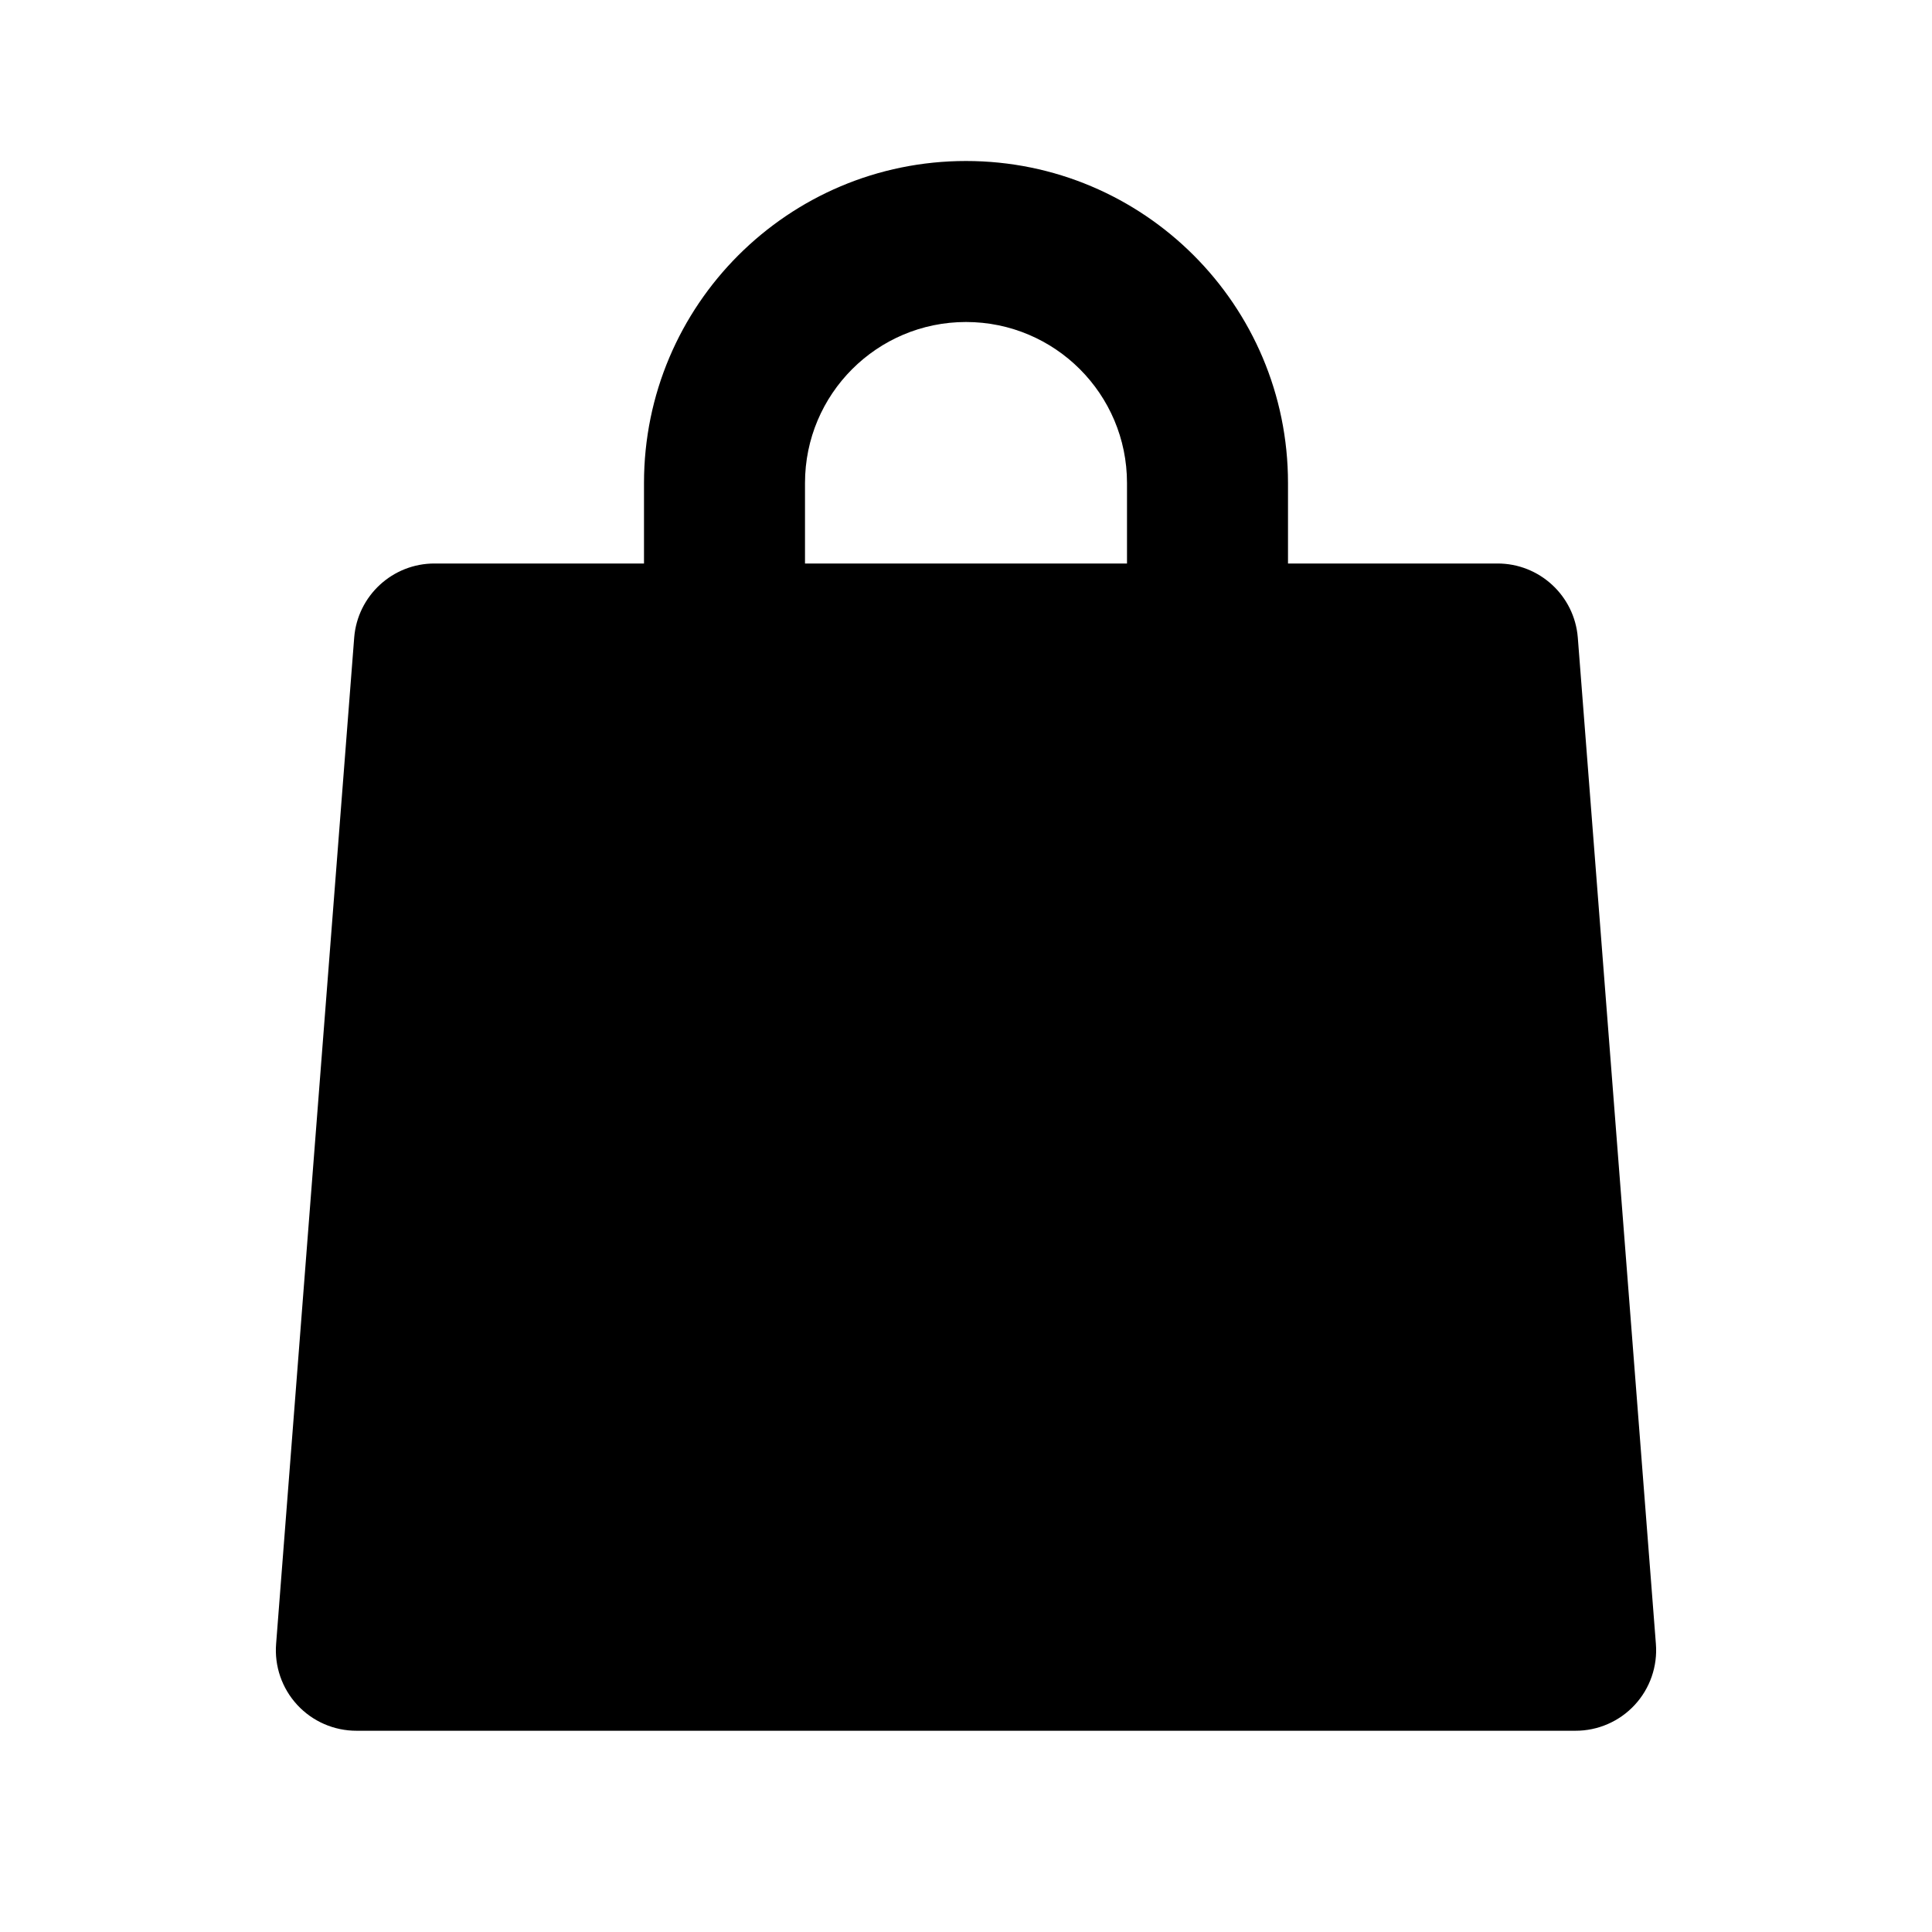
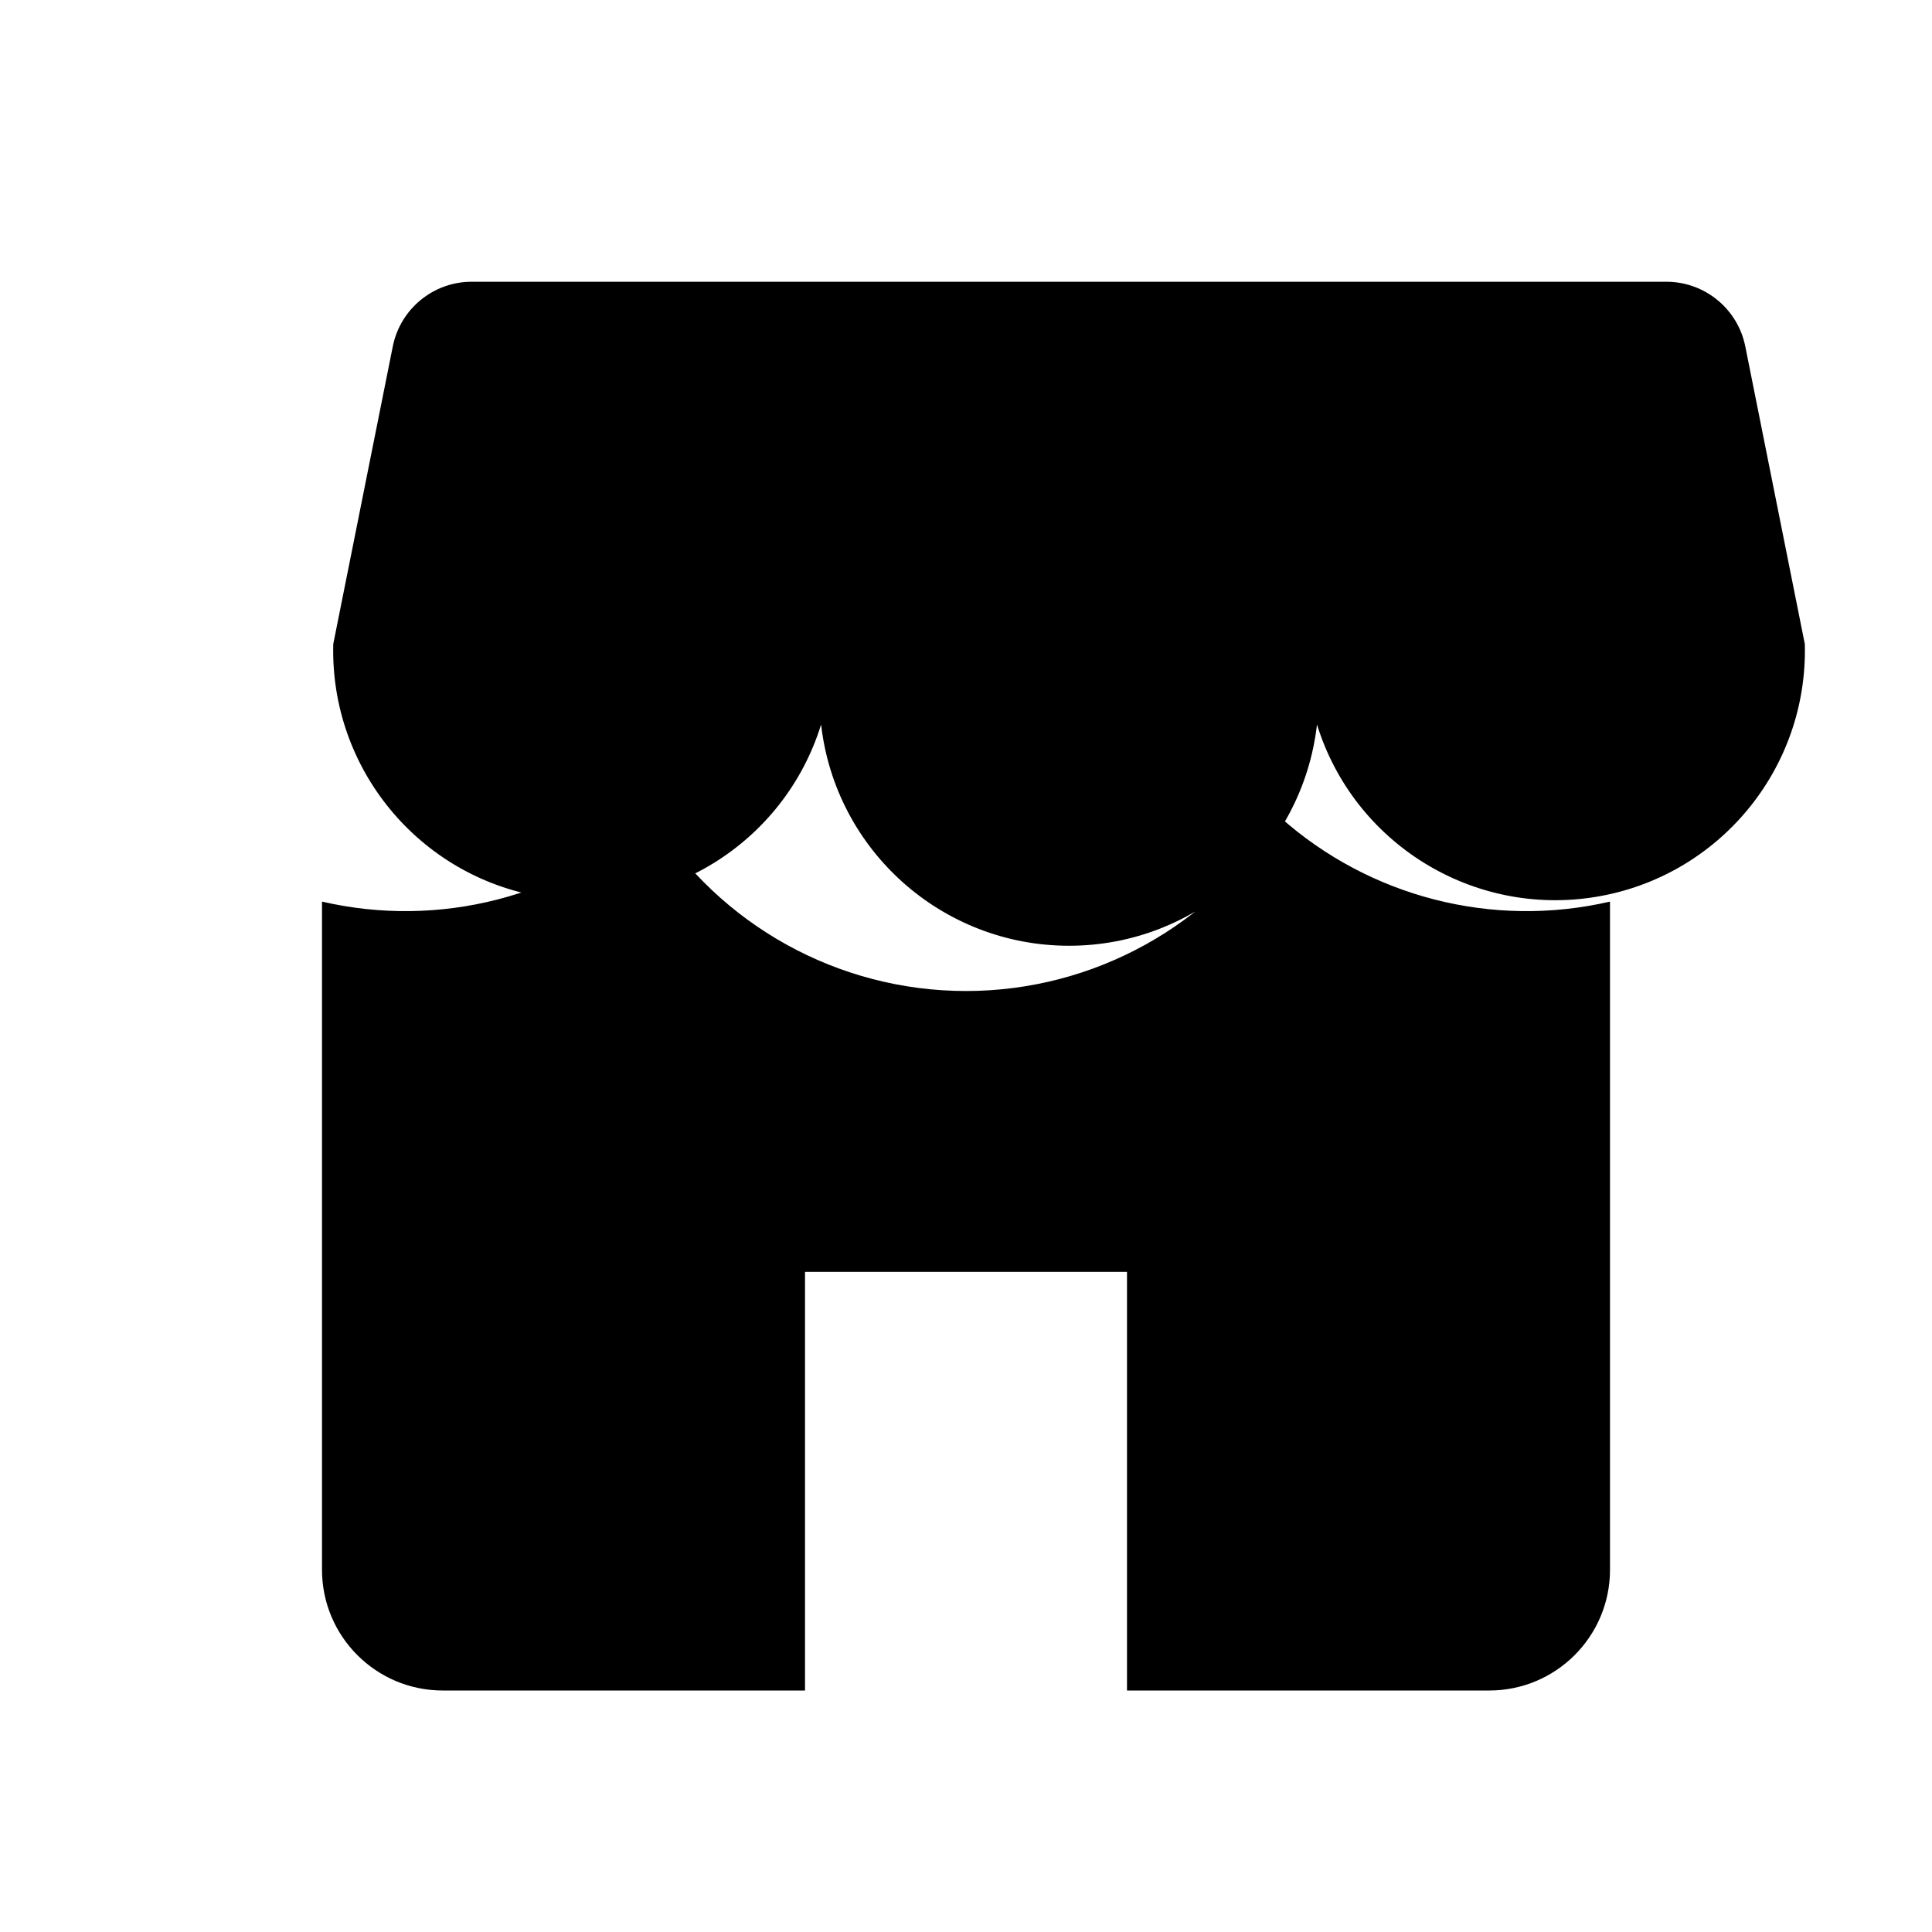
<svg xmlns="http://www.w3.org/2000/svg" viewBox="0 0 24 24">
-   <path d="M8 7V6a4 4 0 0 1 8 0v1h2.6a1 1 0 0 1 1 .92l.97 12.5a1 1 0 0 1-1 1.08H4.43a1 1 0 0 1-1-1.08L4.4 7.92A1 1 0 0 1 5.4 7H8zm2 0h4V6a2 2 0 0 0-4 0v1z" />
+   <path d="M3.3 3.5h17.4a1 1 0 0 1 .98.8l.74 3.7a3.1 3.1 0 0 1-6.06 1 3.1 3.1 0 0 1-6.16 0 3.1 3.1 0 0 1-6.06-1l.74-3.7a1 1 0 0 1 .98-.8zM4 11.2a4.6 4.6 0 0 0 4.1-1.05 4.6 4.6 0 0 0 7.8 0A4.6 4.6 0 0 0 20 11.2v8.3a1.5 1.5 0 0 1-1.5 1.5H14v-5.2h-4v5.2H5.5A1.5 1.5 0 0 1 4 19.5v-8.3z" />
</svg>
